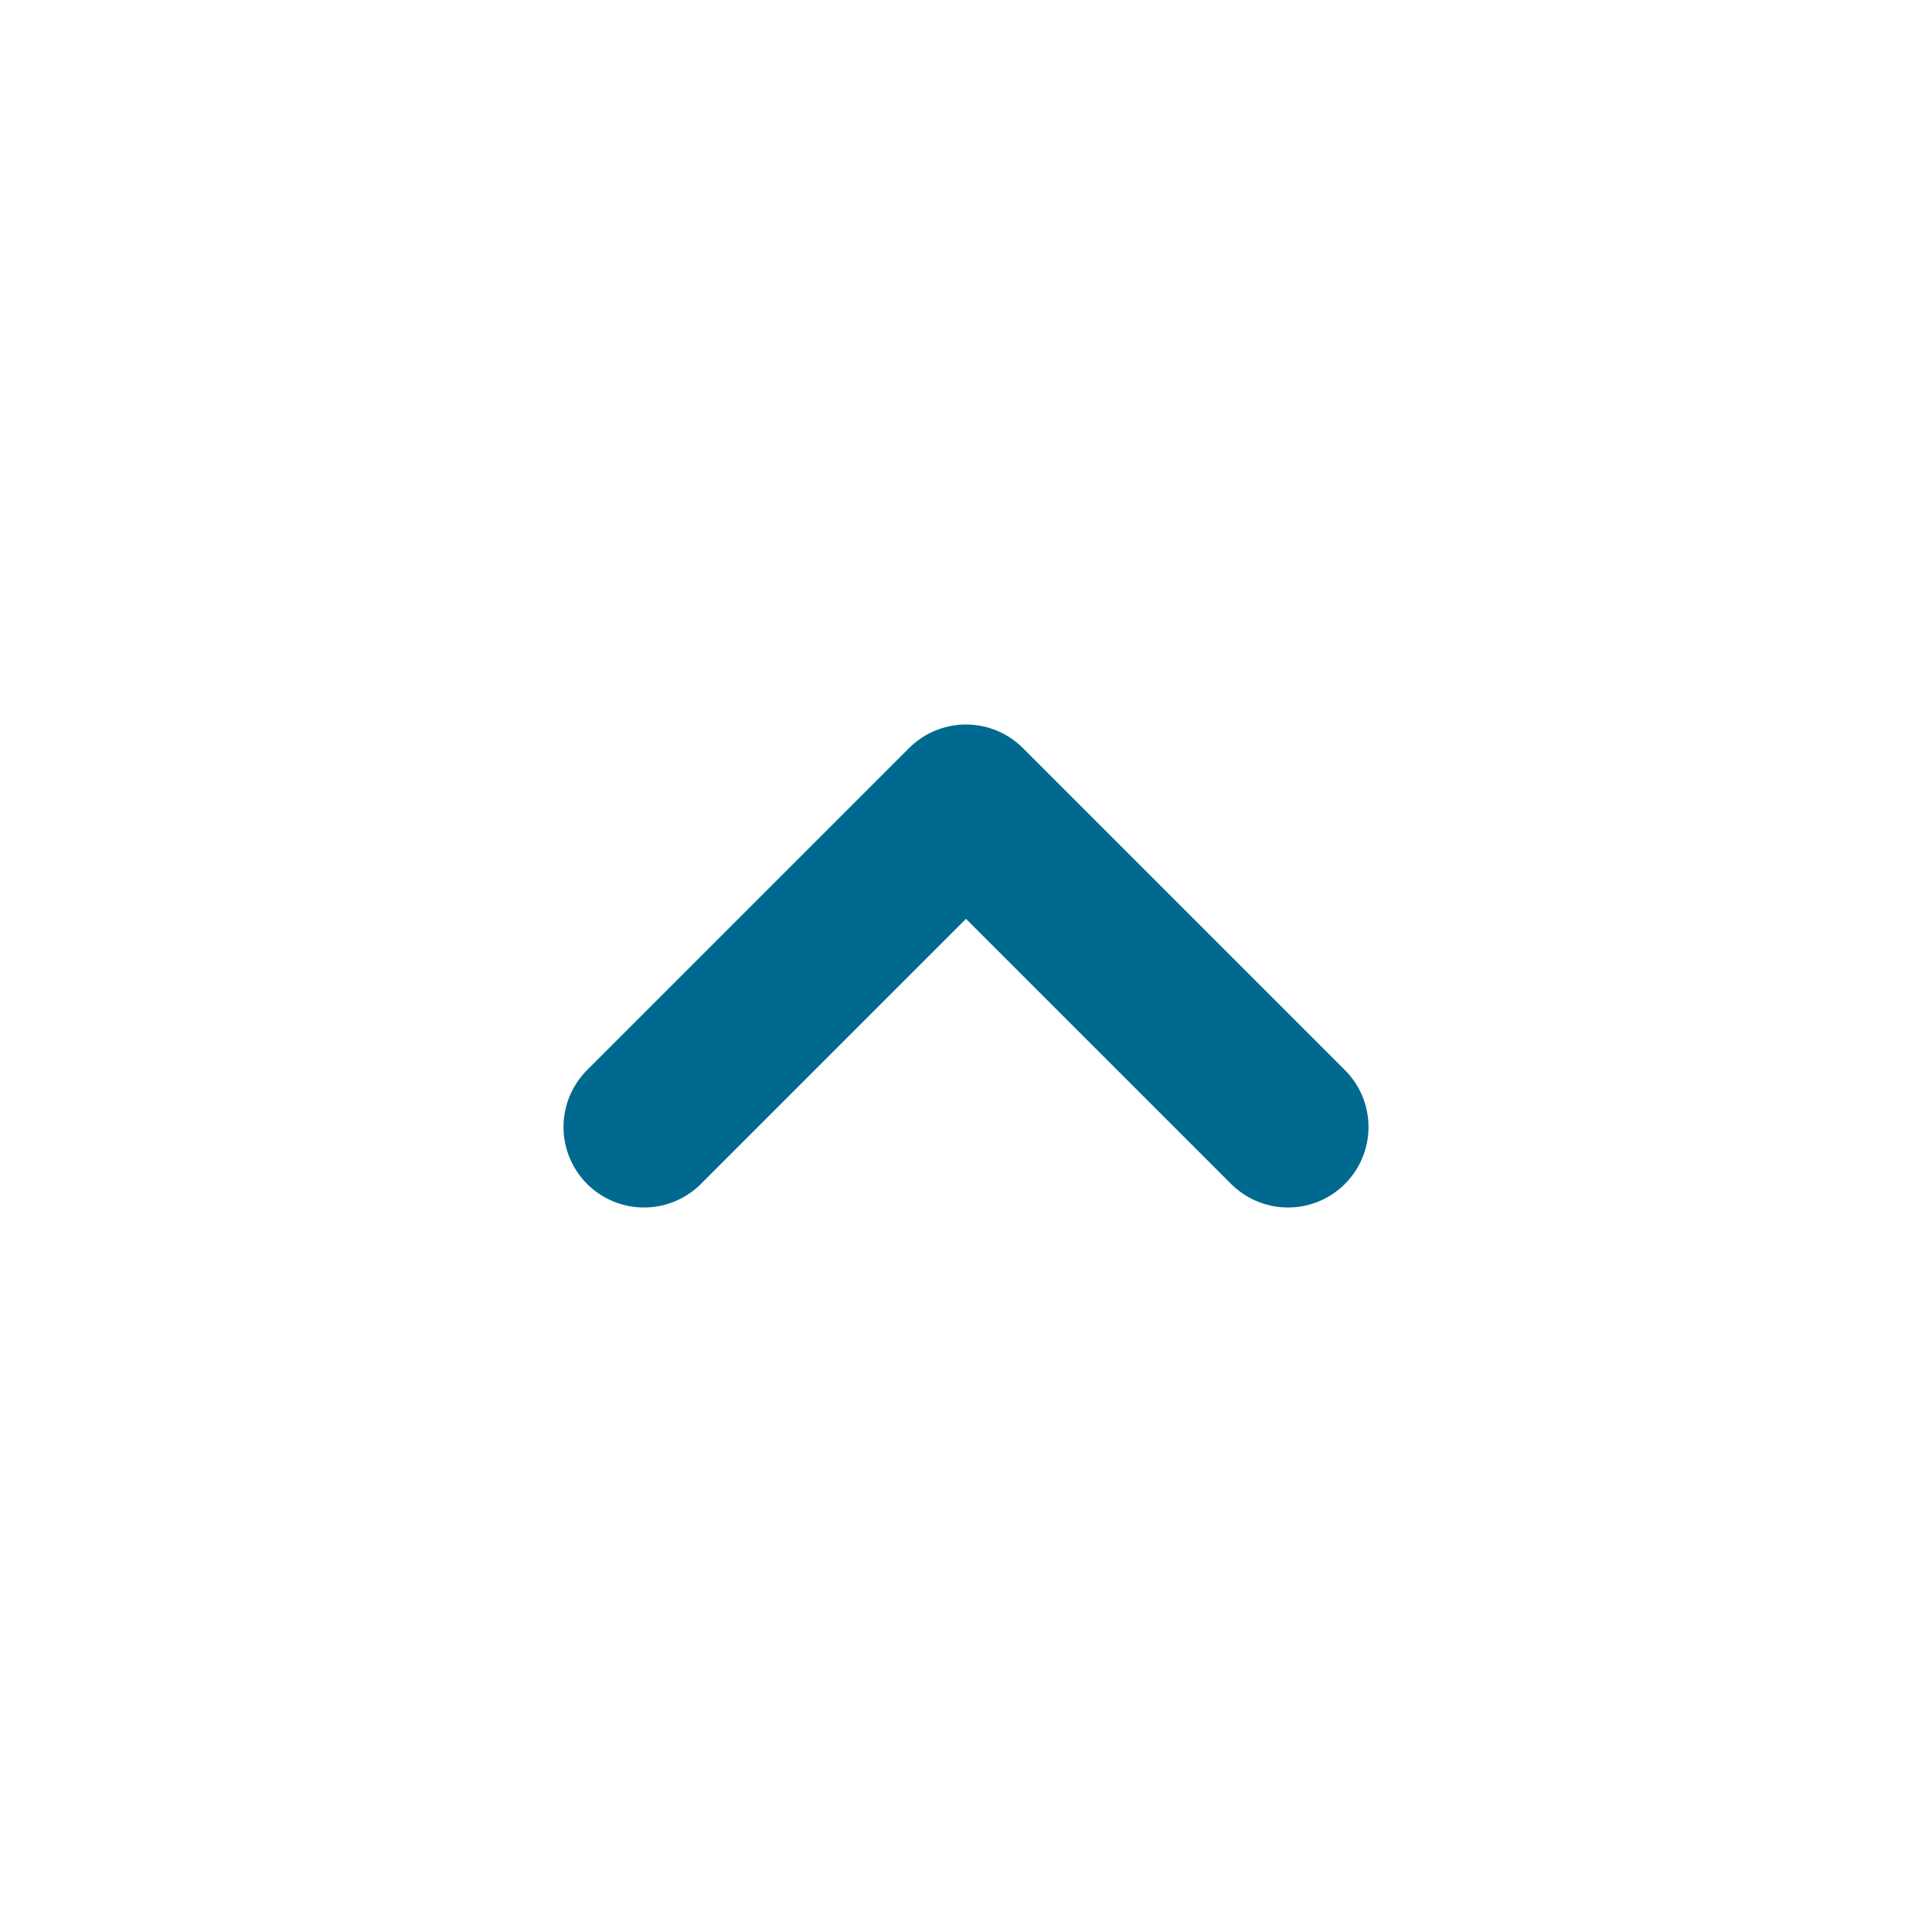
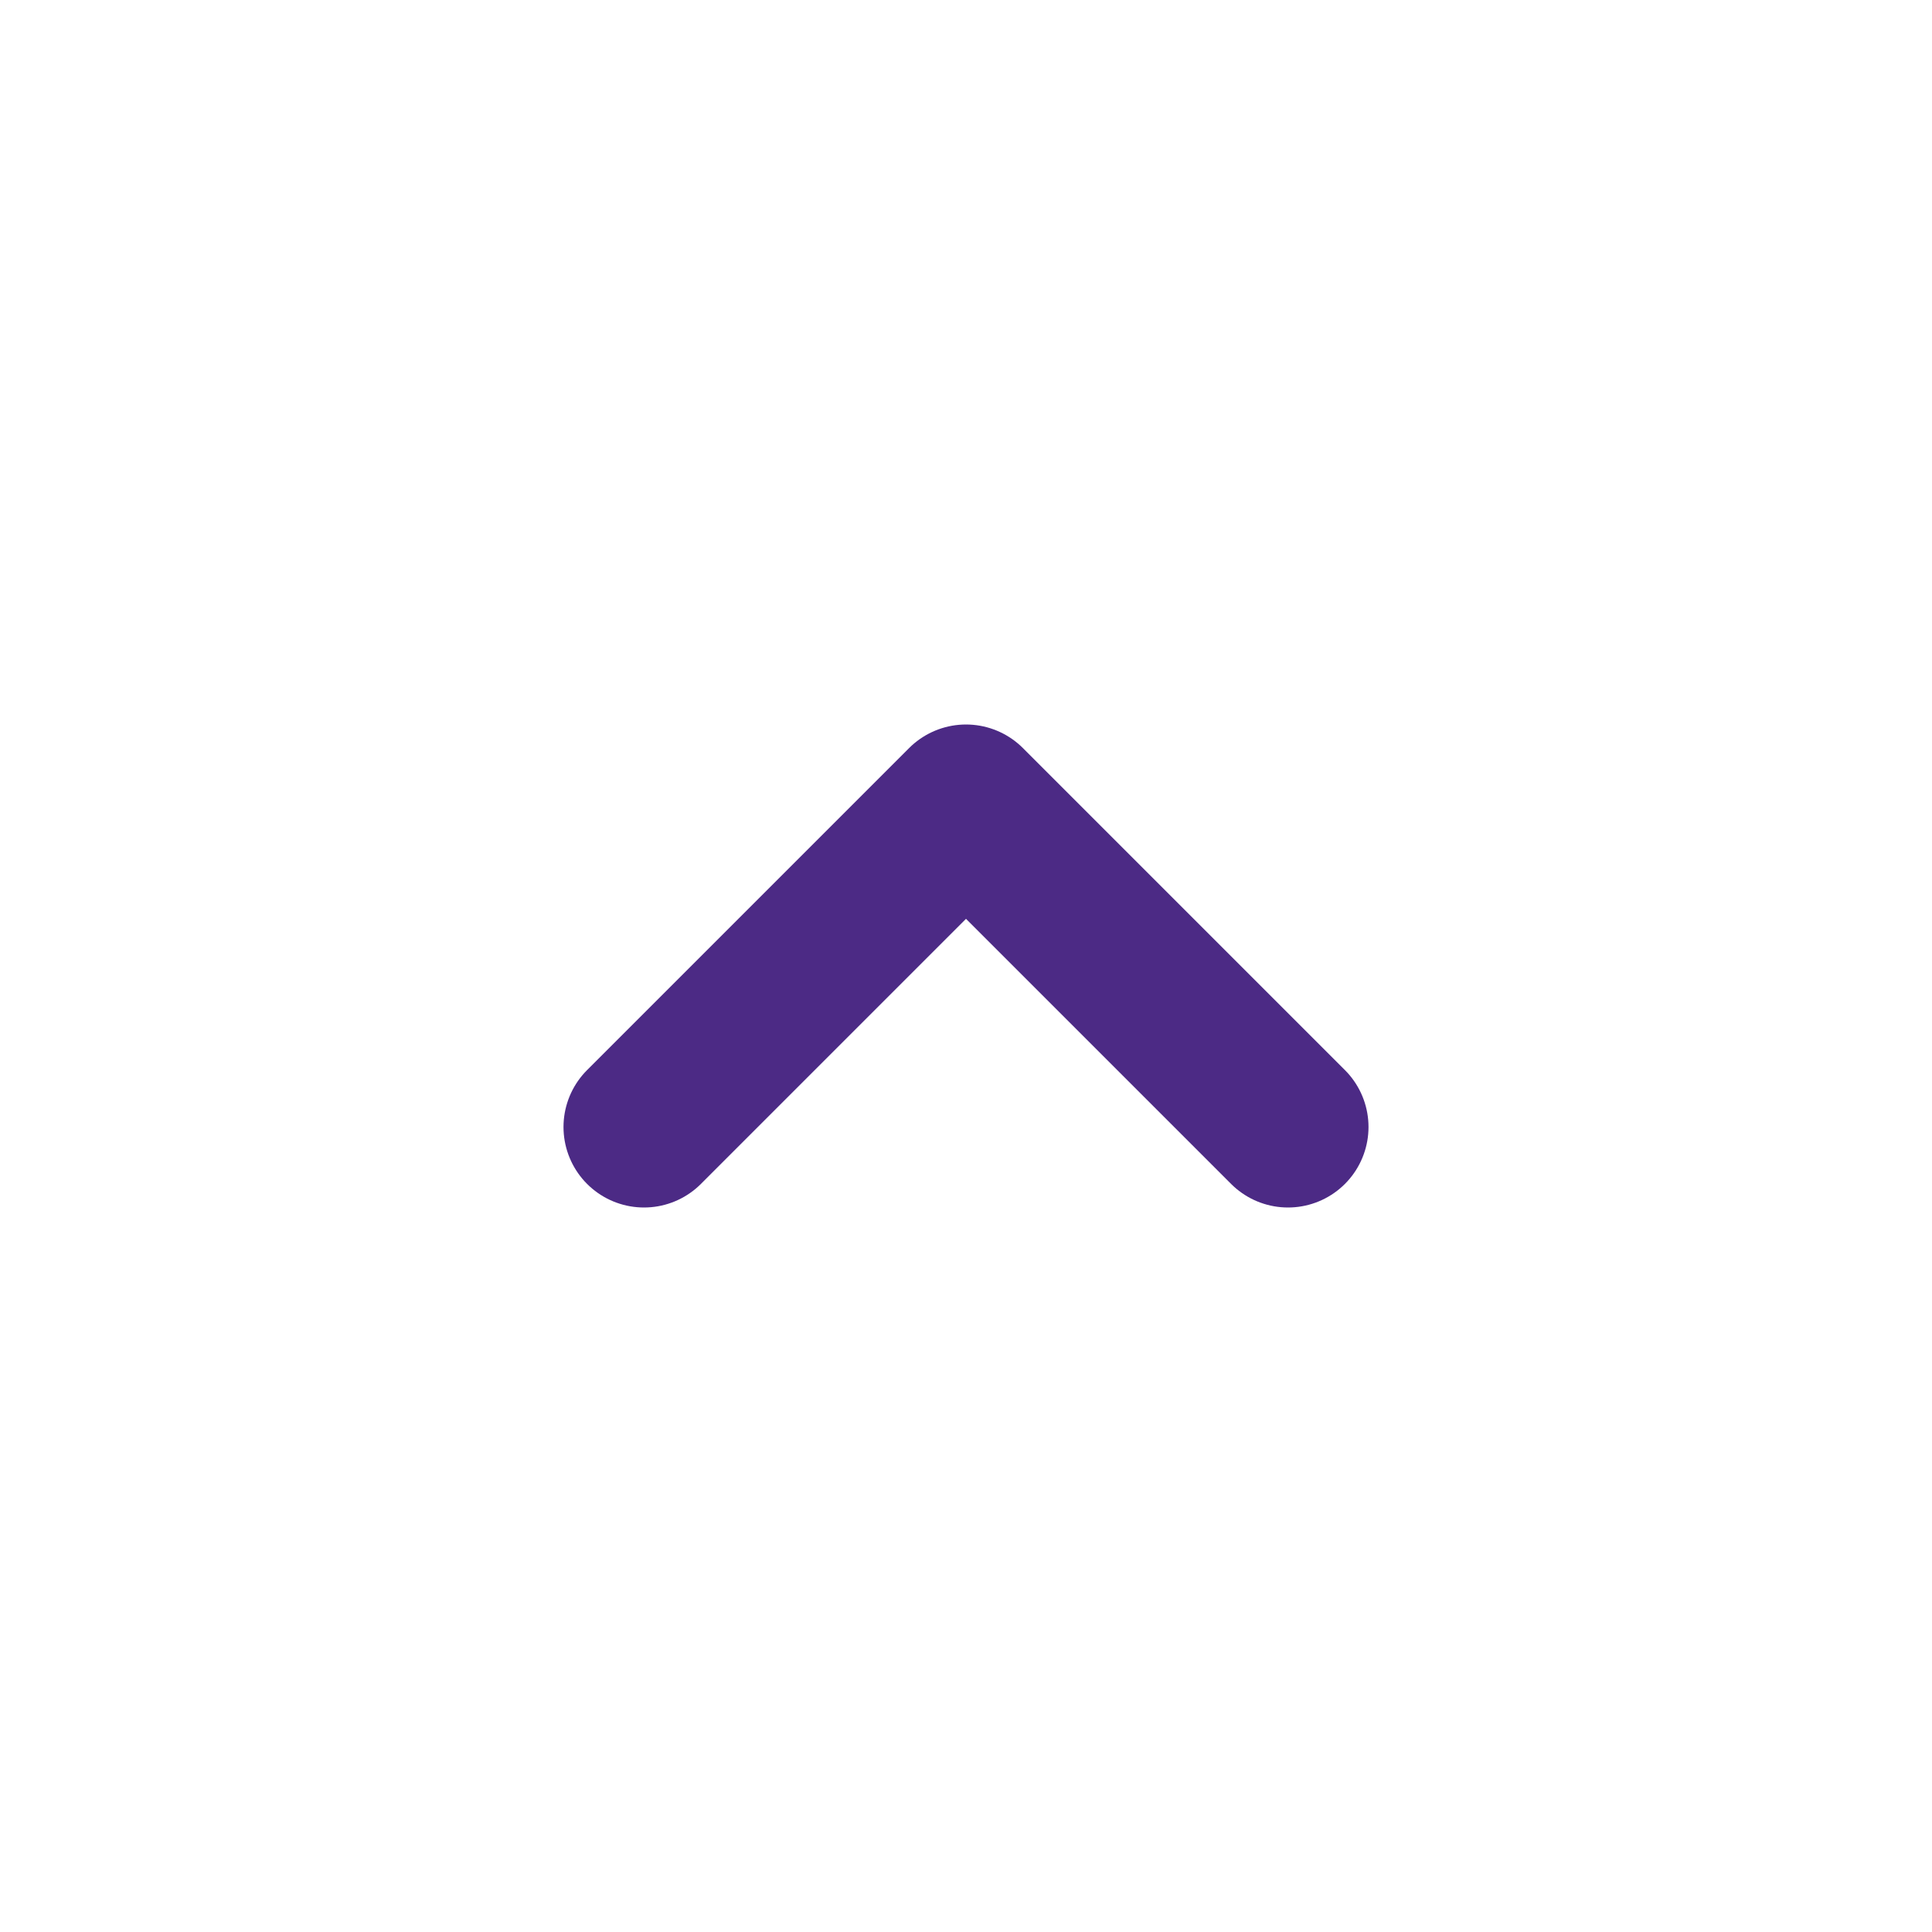
<svg xmlns="http://www.w3.org/2000/svg" width="24" height="24" viewBox="0 0 24 24">
  <g fill="none" fill-rule="evenodd">
    <g id="upArrow" transform="translate(12, 12) scale(1, -1) translate(-12, -12) ">
      <rect id="Rectangle-path" x="0" y="0" width="24" height="24" />
-       <polyline id="Shape" stroke="#00698f" stroke-width="2" stroke-linecap="round" stroke-linejoin="round" points="8 10 12 14 16 10" />
+       <polyline id="Shape" stroke="#4C2A85" stroke-width="2" stroke-linecap="round" stroke-linejoin="round" points="8 10 12 14 16 10" />
    </g>
  </g>
</svg>
